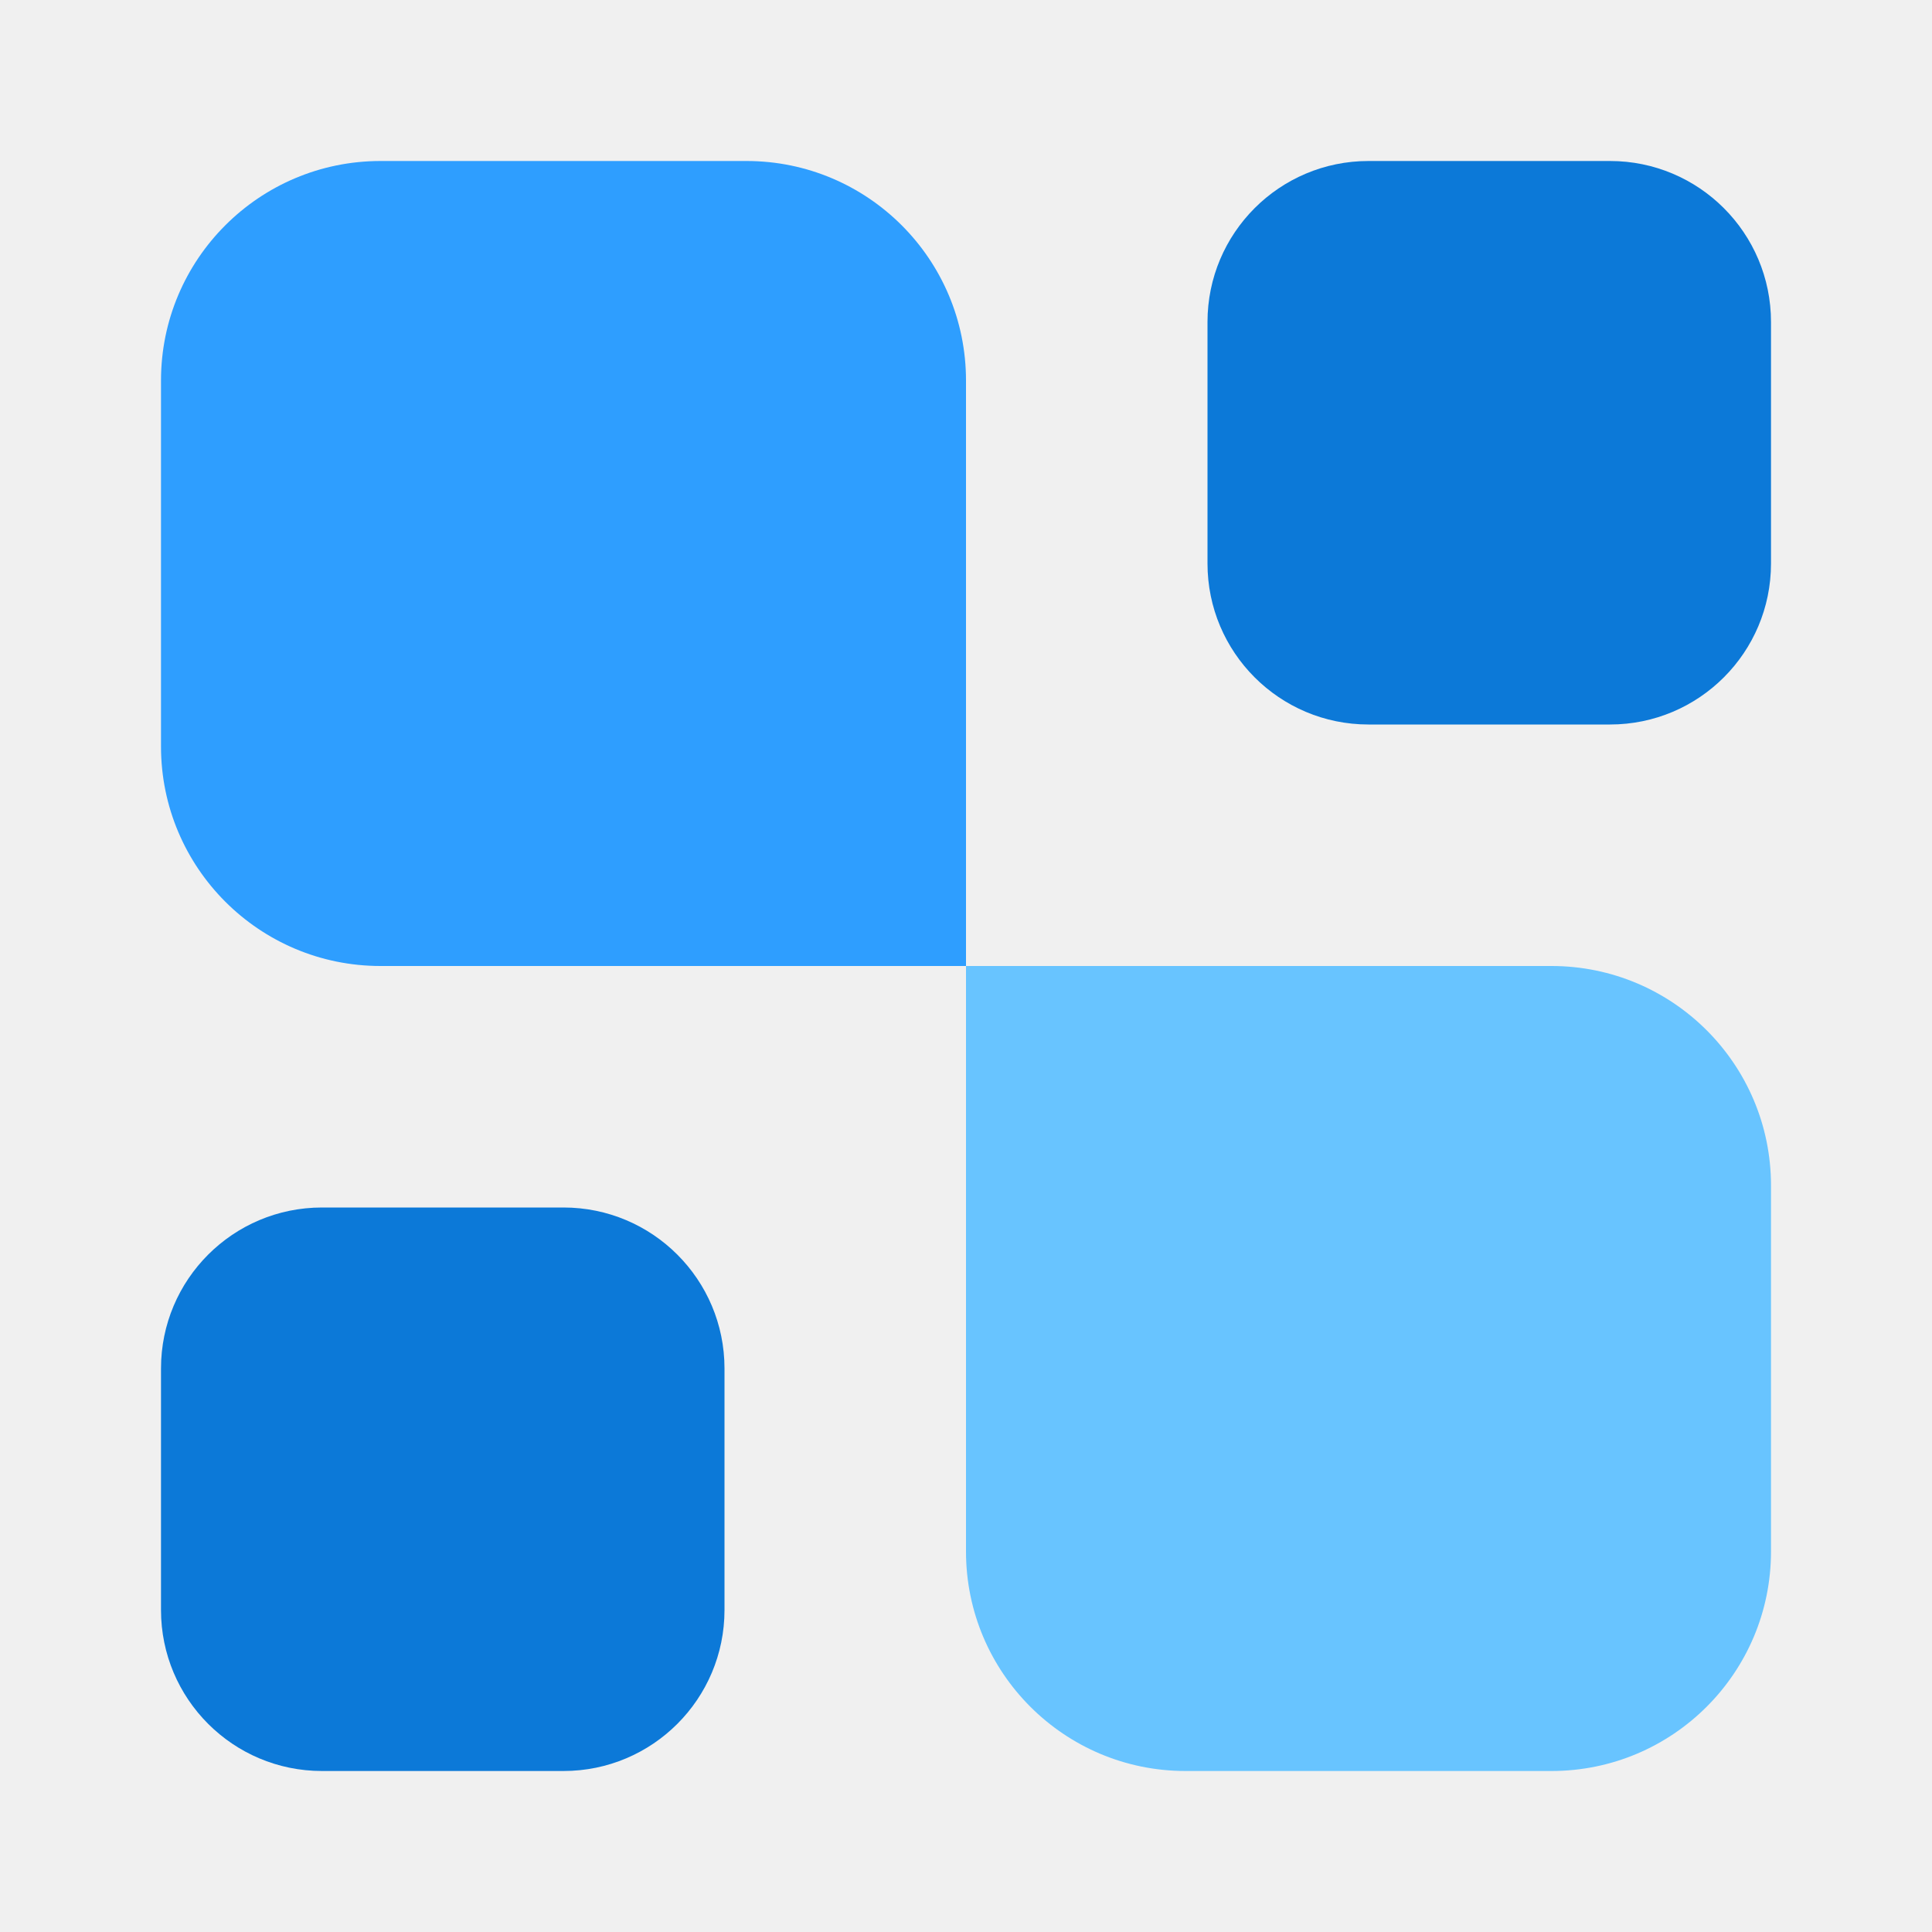
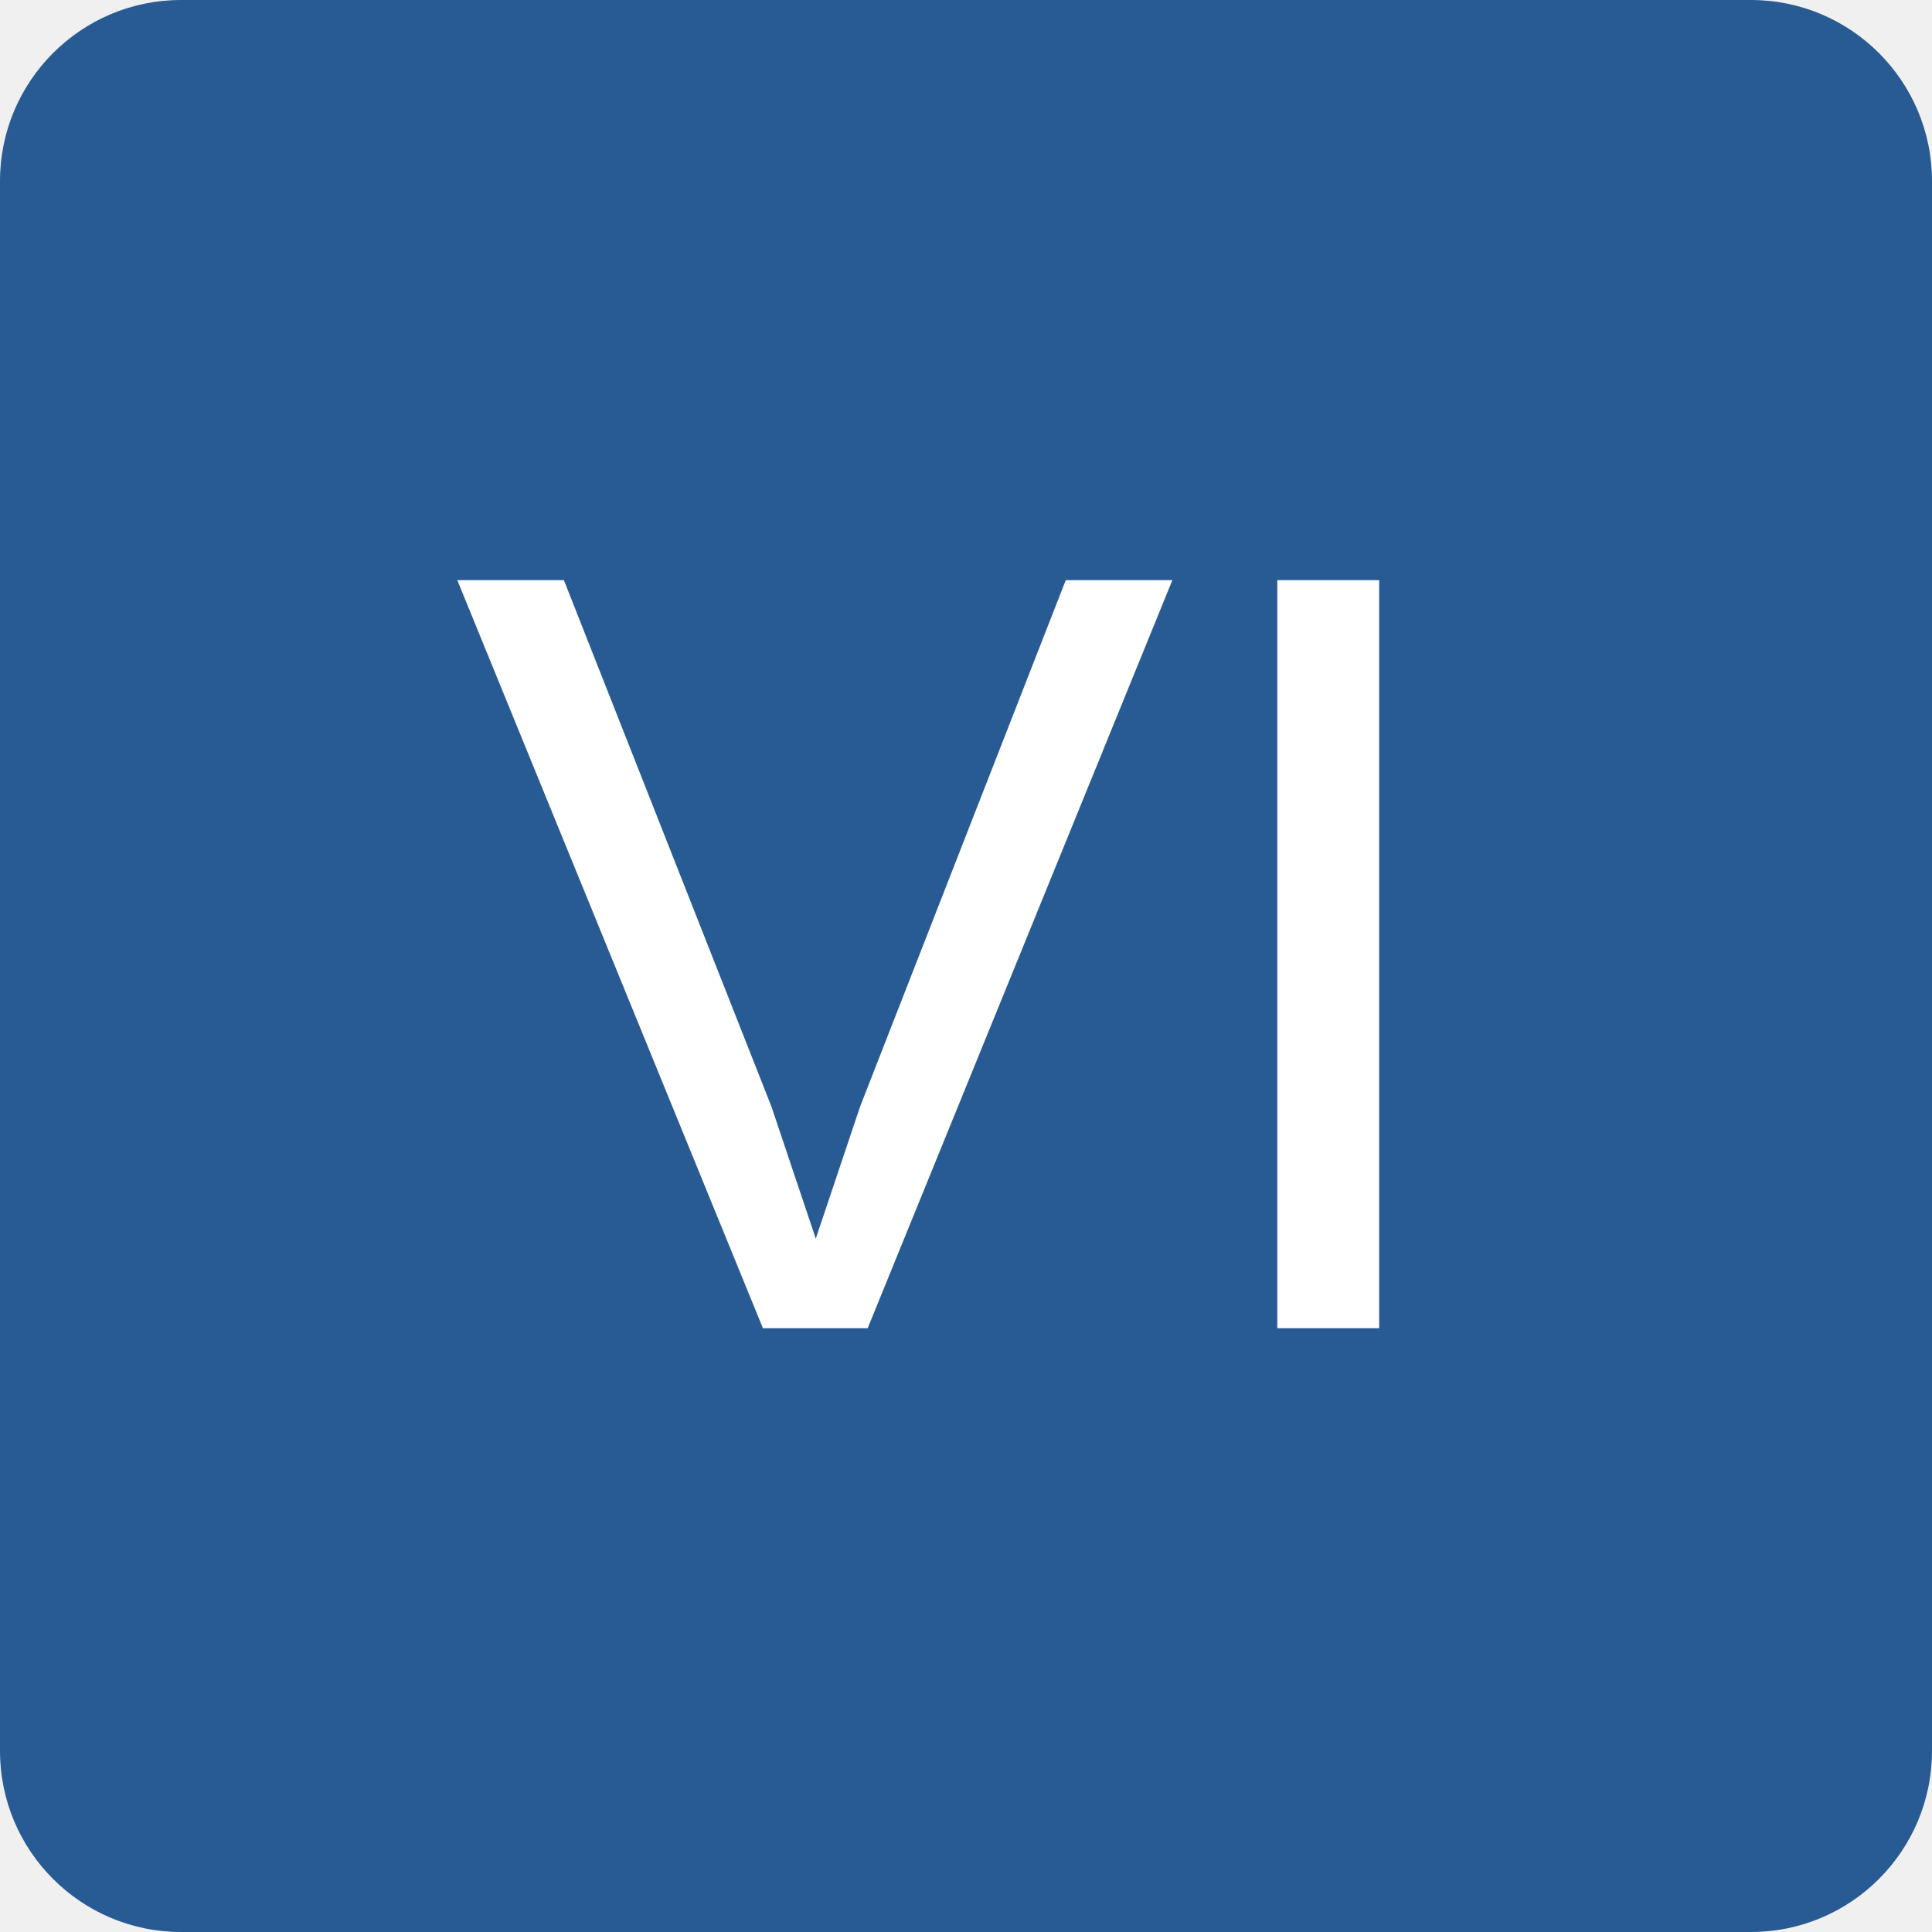
- <svg xmlns="http://www.w3.org/2000/svg" width="24" height="24" viewBox="0 0 24 24" fill="none">
-   <path d="M22 19.273C22 20.779 20.779 22 19.273 22H14.727C13.221 22 12 20.779 12 19.273V12H19.273C20.779 12 22 13.221 22 14.727V19.273Z" fill="#68C4FF" />
-   <path d="M20 2C21.105 2 22 2.895 22 4V7C22 8.105 21.105 9 20 9H17C15.895 9 15 8.105 15 7V4C15 2.895 15.895 2 17 2H20Z" fill="#0C79D8" />
-   <path d="M7 15C8.105 15 9 15.895 9 17V20C9 21.105 8.105 22 7 22H4C2.895 22 2 21.105 2 20V17C2 15.895 2.895 15 4 15H7Z" fill="#0C79D8" />
-   <path d="M12 12H4.727C3.221 12 2 10.779 2 9.273V4.727C2 3.221 3.221 2 4.727 2H9.273C10.779 2 12 3.221 12 4.727V12Z" fill="#2E9EFF" />
+ <svg xmlns="http://www.w3.org/2000/svg" viewBox="0 0 32 32">
+   <rect width="32" height="32" rx="3" fill="#285b93" />
+   <text x="16" y="22" text-anchor="middle" font-family="Arial,sans-serif" font-size="18" fill="white">VI</text>
</svg>
